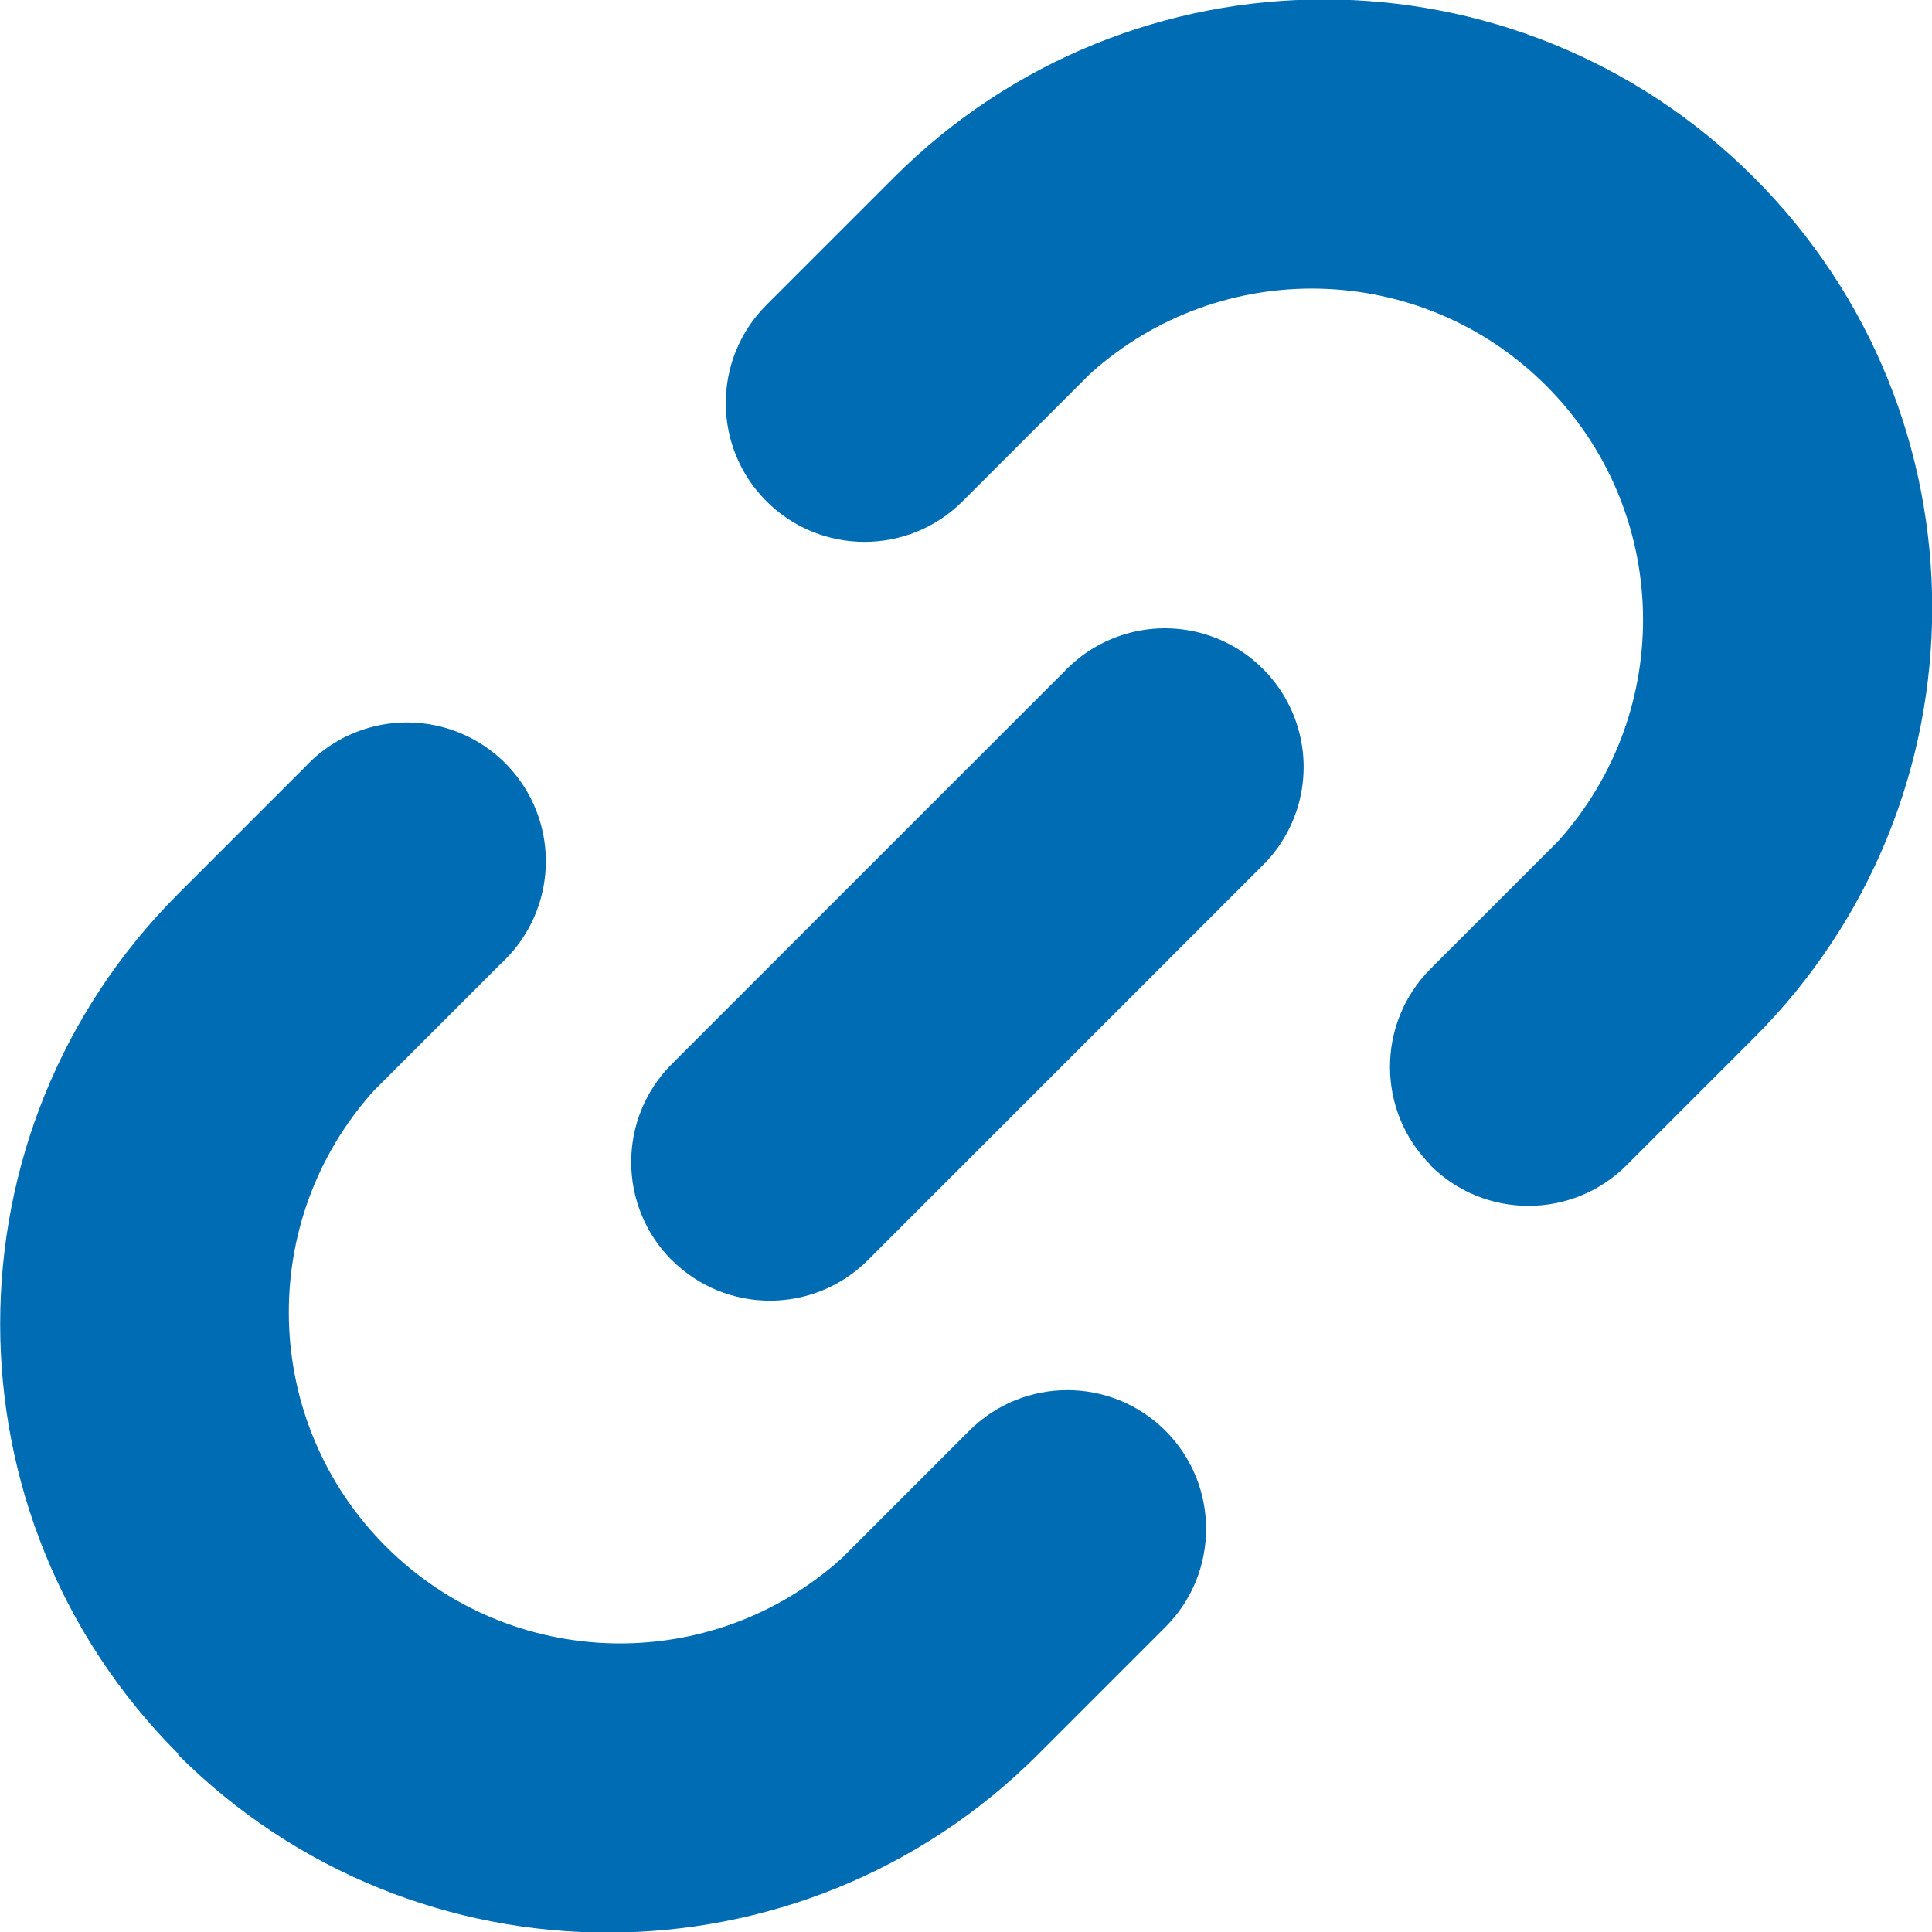
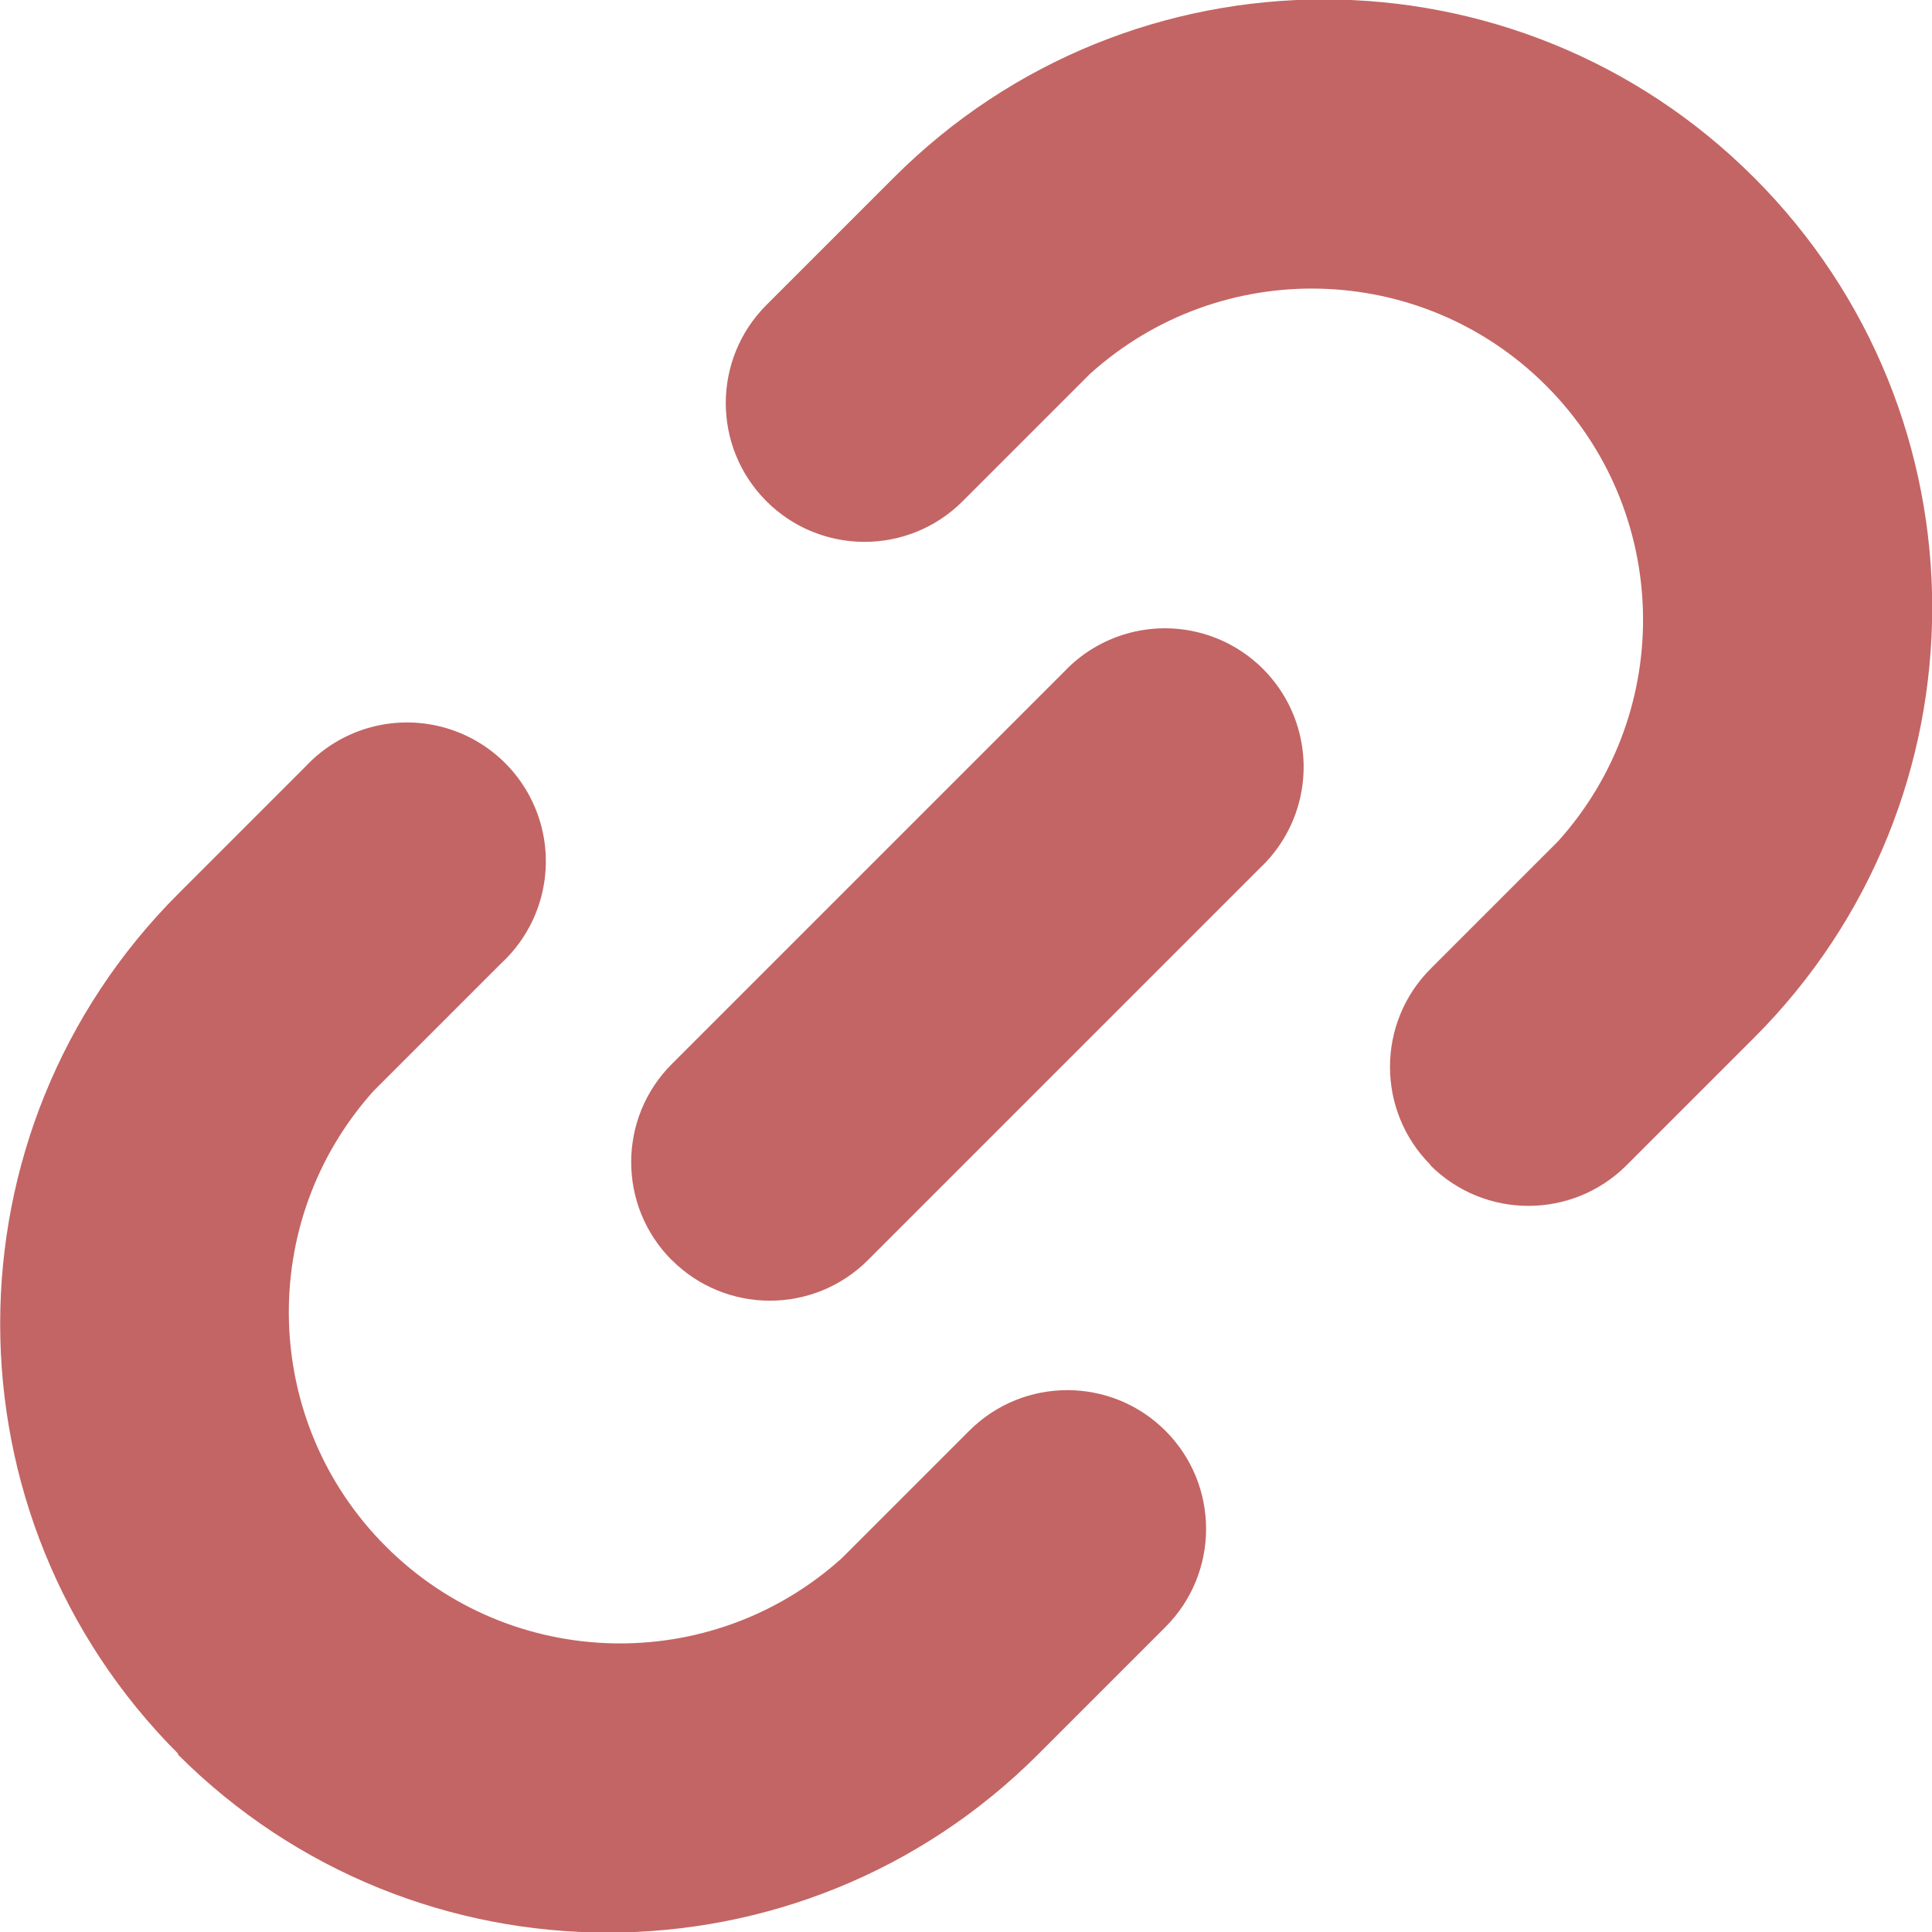
<svg xmlns="http://www.w3.org/2000/svg" id="connect" width="15.167" height="15.167" viewBox="0 0 15.167 15.167">
-   <path id="Combined_Shape" data-name="Combined Shape" d="M1.4,13.769a4.775,4.775,0,0,1,0-6.753l1-1A1.09,1.09,0,1,1,3.935,7.562l-1,1a2.6,2.6,0,0,0,3.674,3.67l1-1a1.089,1.089,0,1,1,1.54,1.541l-1,1a4.775,4.775,0,0,1-6.753,0ZM5.274,9.893a1.089,1.089,0,0,1,0-1.54l3.08-3.08a1.089,1.089,0,1,1,1.54,1.539l-3.08,3.08a1.089,1.089,0,0,1-1.54,0Zm5.957-.747a1.09,1.09,0,0,1,0-1.541l1-1a2.6,2.6,0,0,0-3.674-3.67l-1,1a1.089,1.089,0,1,1-1.54-1.541l1-1a4.775,4.775,0,1,1,6.753,6.753l-1,1a1.09,1.09,0,0,1-1.542,0Z" transform="translate(0 0)" fill="#006CB4" />
+   <path id="Combined_Shape" data-name="Combined Shape" d="M1.4,13.769a4.775,4.775,0,0,1,0-6.753l1-1A1.09,1.09,0,1,1,3.935,7.562l-1,1a2.6,2.6,0,0,0,3.674,3.67l1-1a1.089,1.089,0,1,1,1.54,1.541l-1,1a4.775,4.775,0,0,1-6.753,0ZM5.274,9.893a1.089,1.089,0,0,1,0-1.54l3.08-3.08a1.089,1.089,0,1,1,1.54,1.539l-3.08,3.08a1.089,1.089,0,0,1-1.54,0Zm5.957-.747a1.09,1.09,0,0,1,0-1.541l1-1a2.6,2.6,0,0,0-3.674-3.67l-1,1a1.089,1.089,0,1,1-1.54-1.541l1-1a4.775,4.775,0,1,1,6.753,6.753l-1,1a1.09,1.09,0,0,1-1.542,0Z" transform="translate(0 0)" fill="#C36564" />
</svg>
